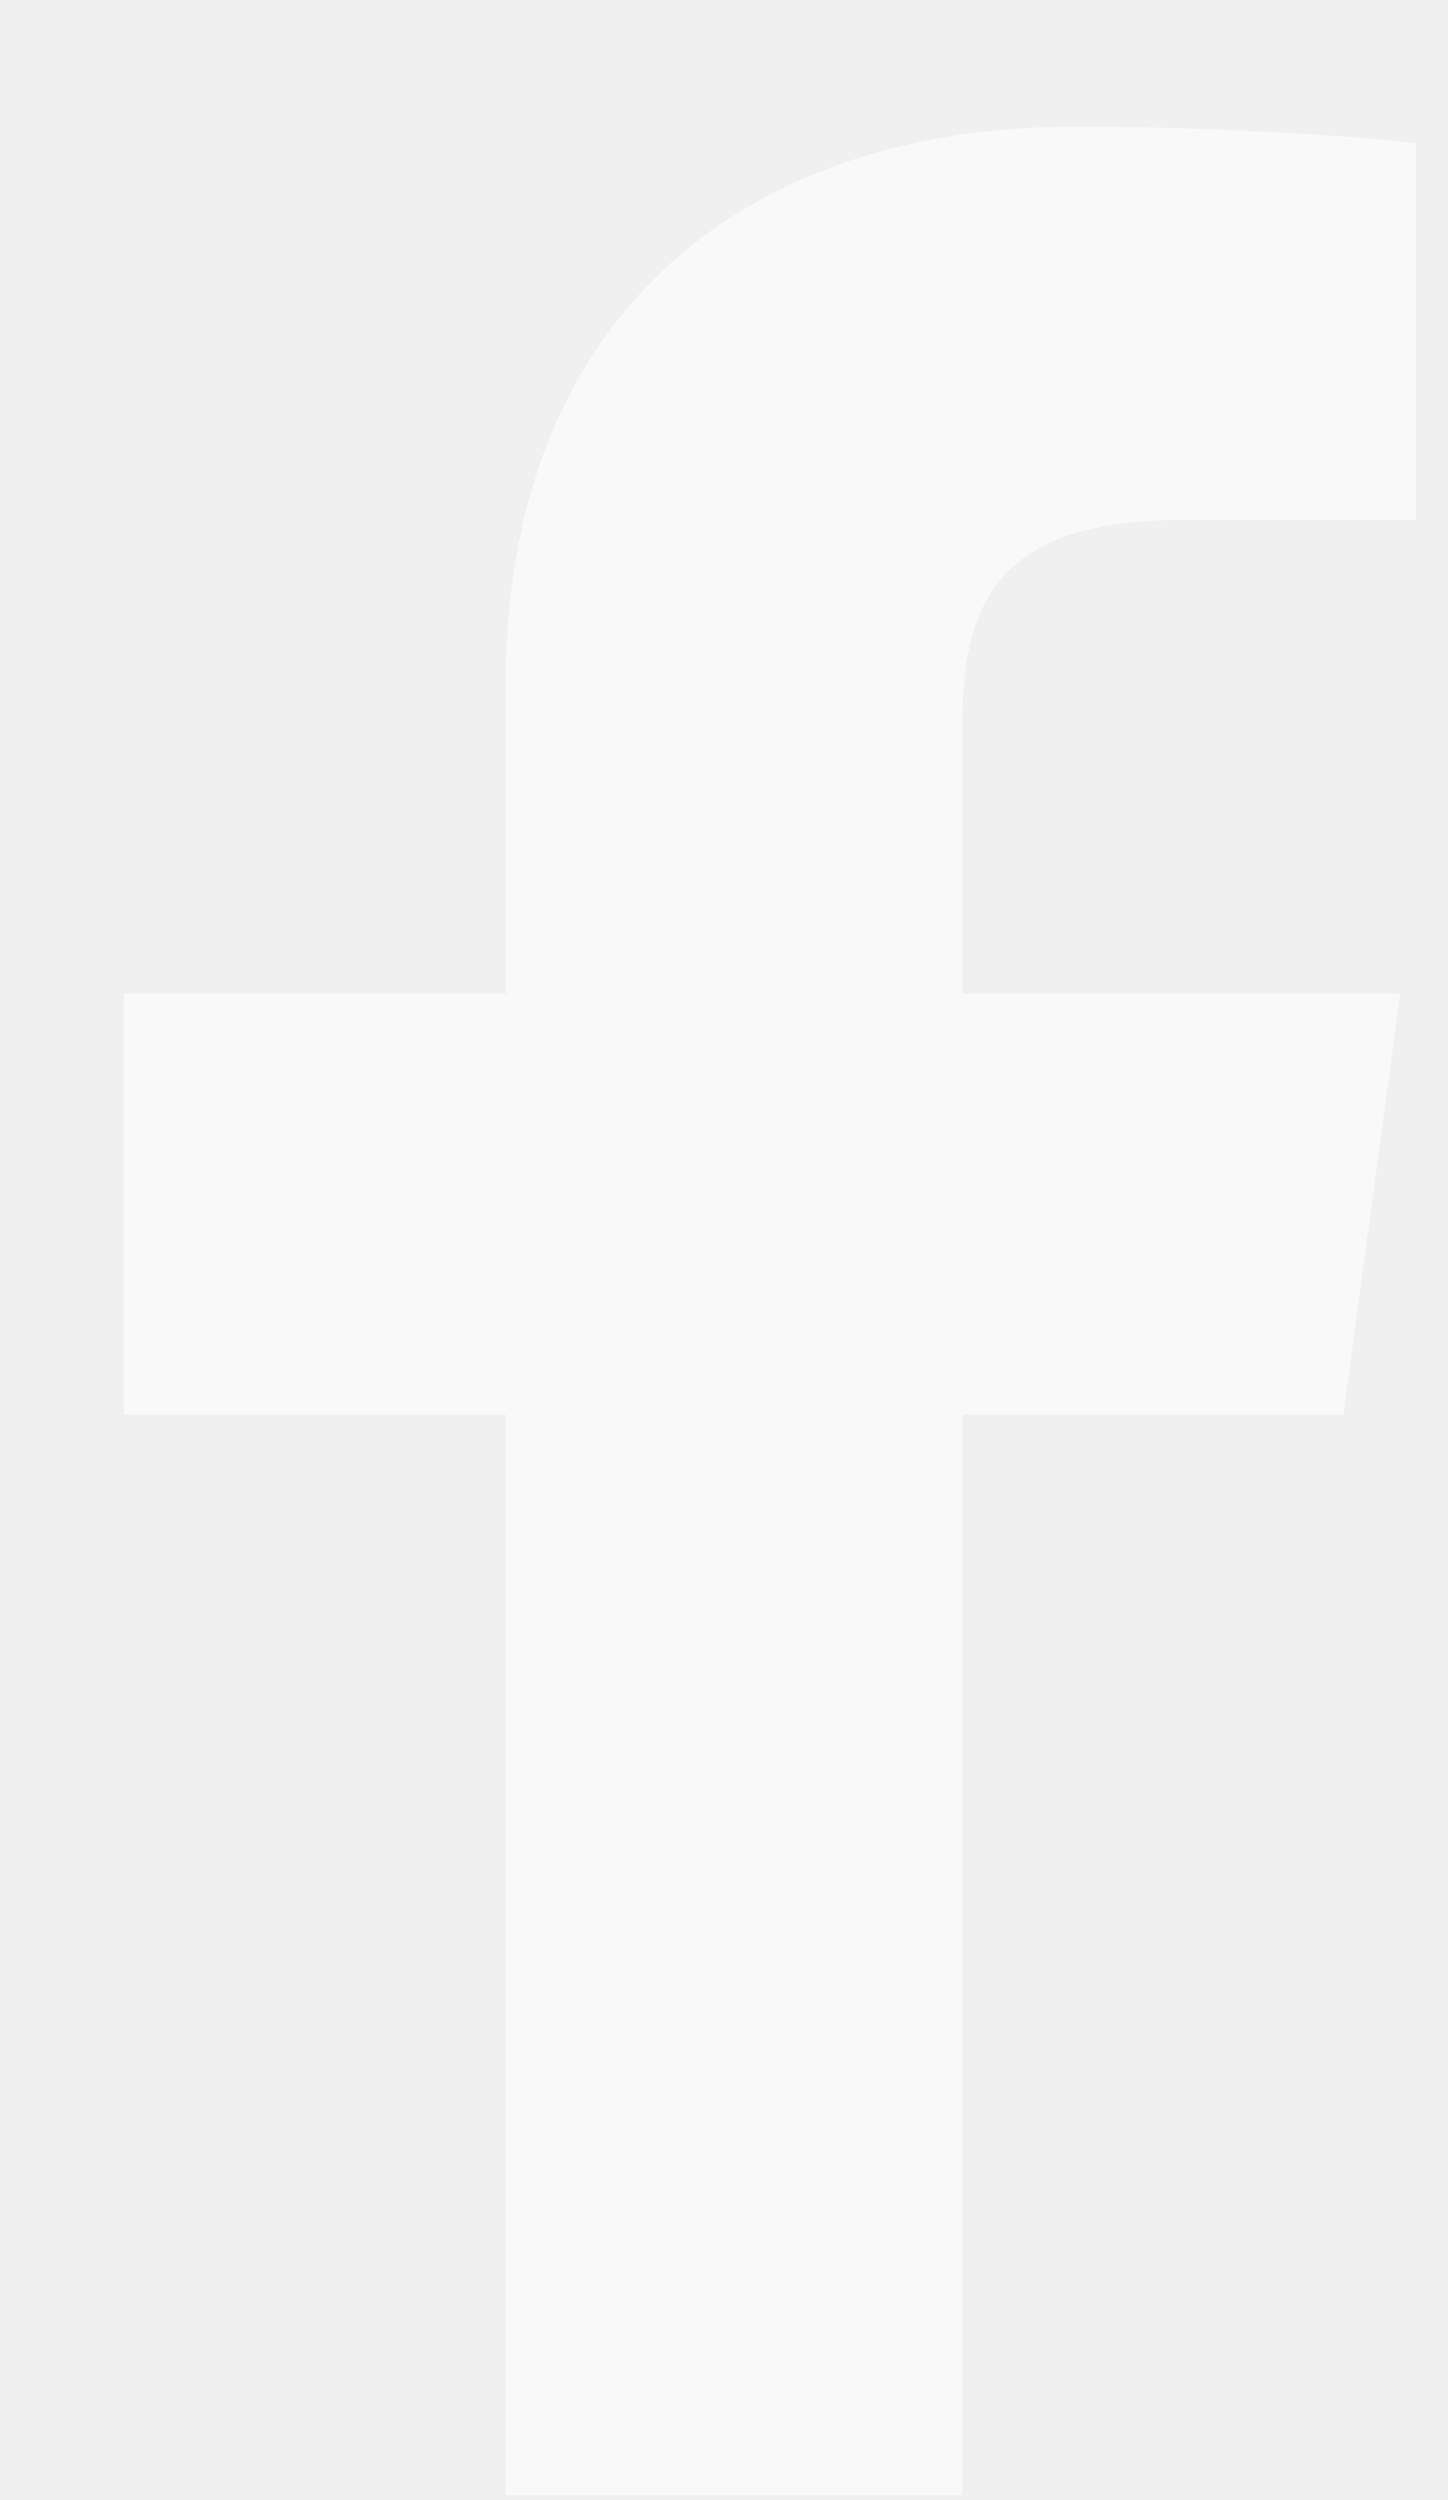
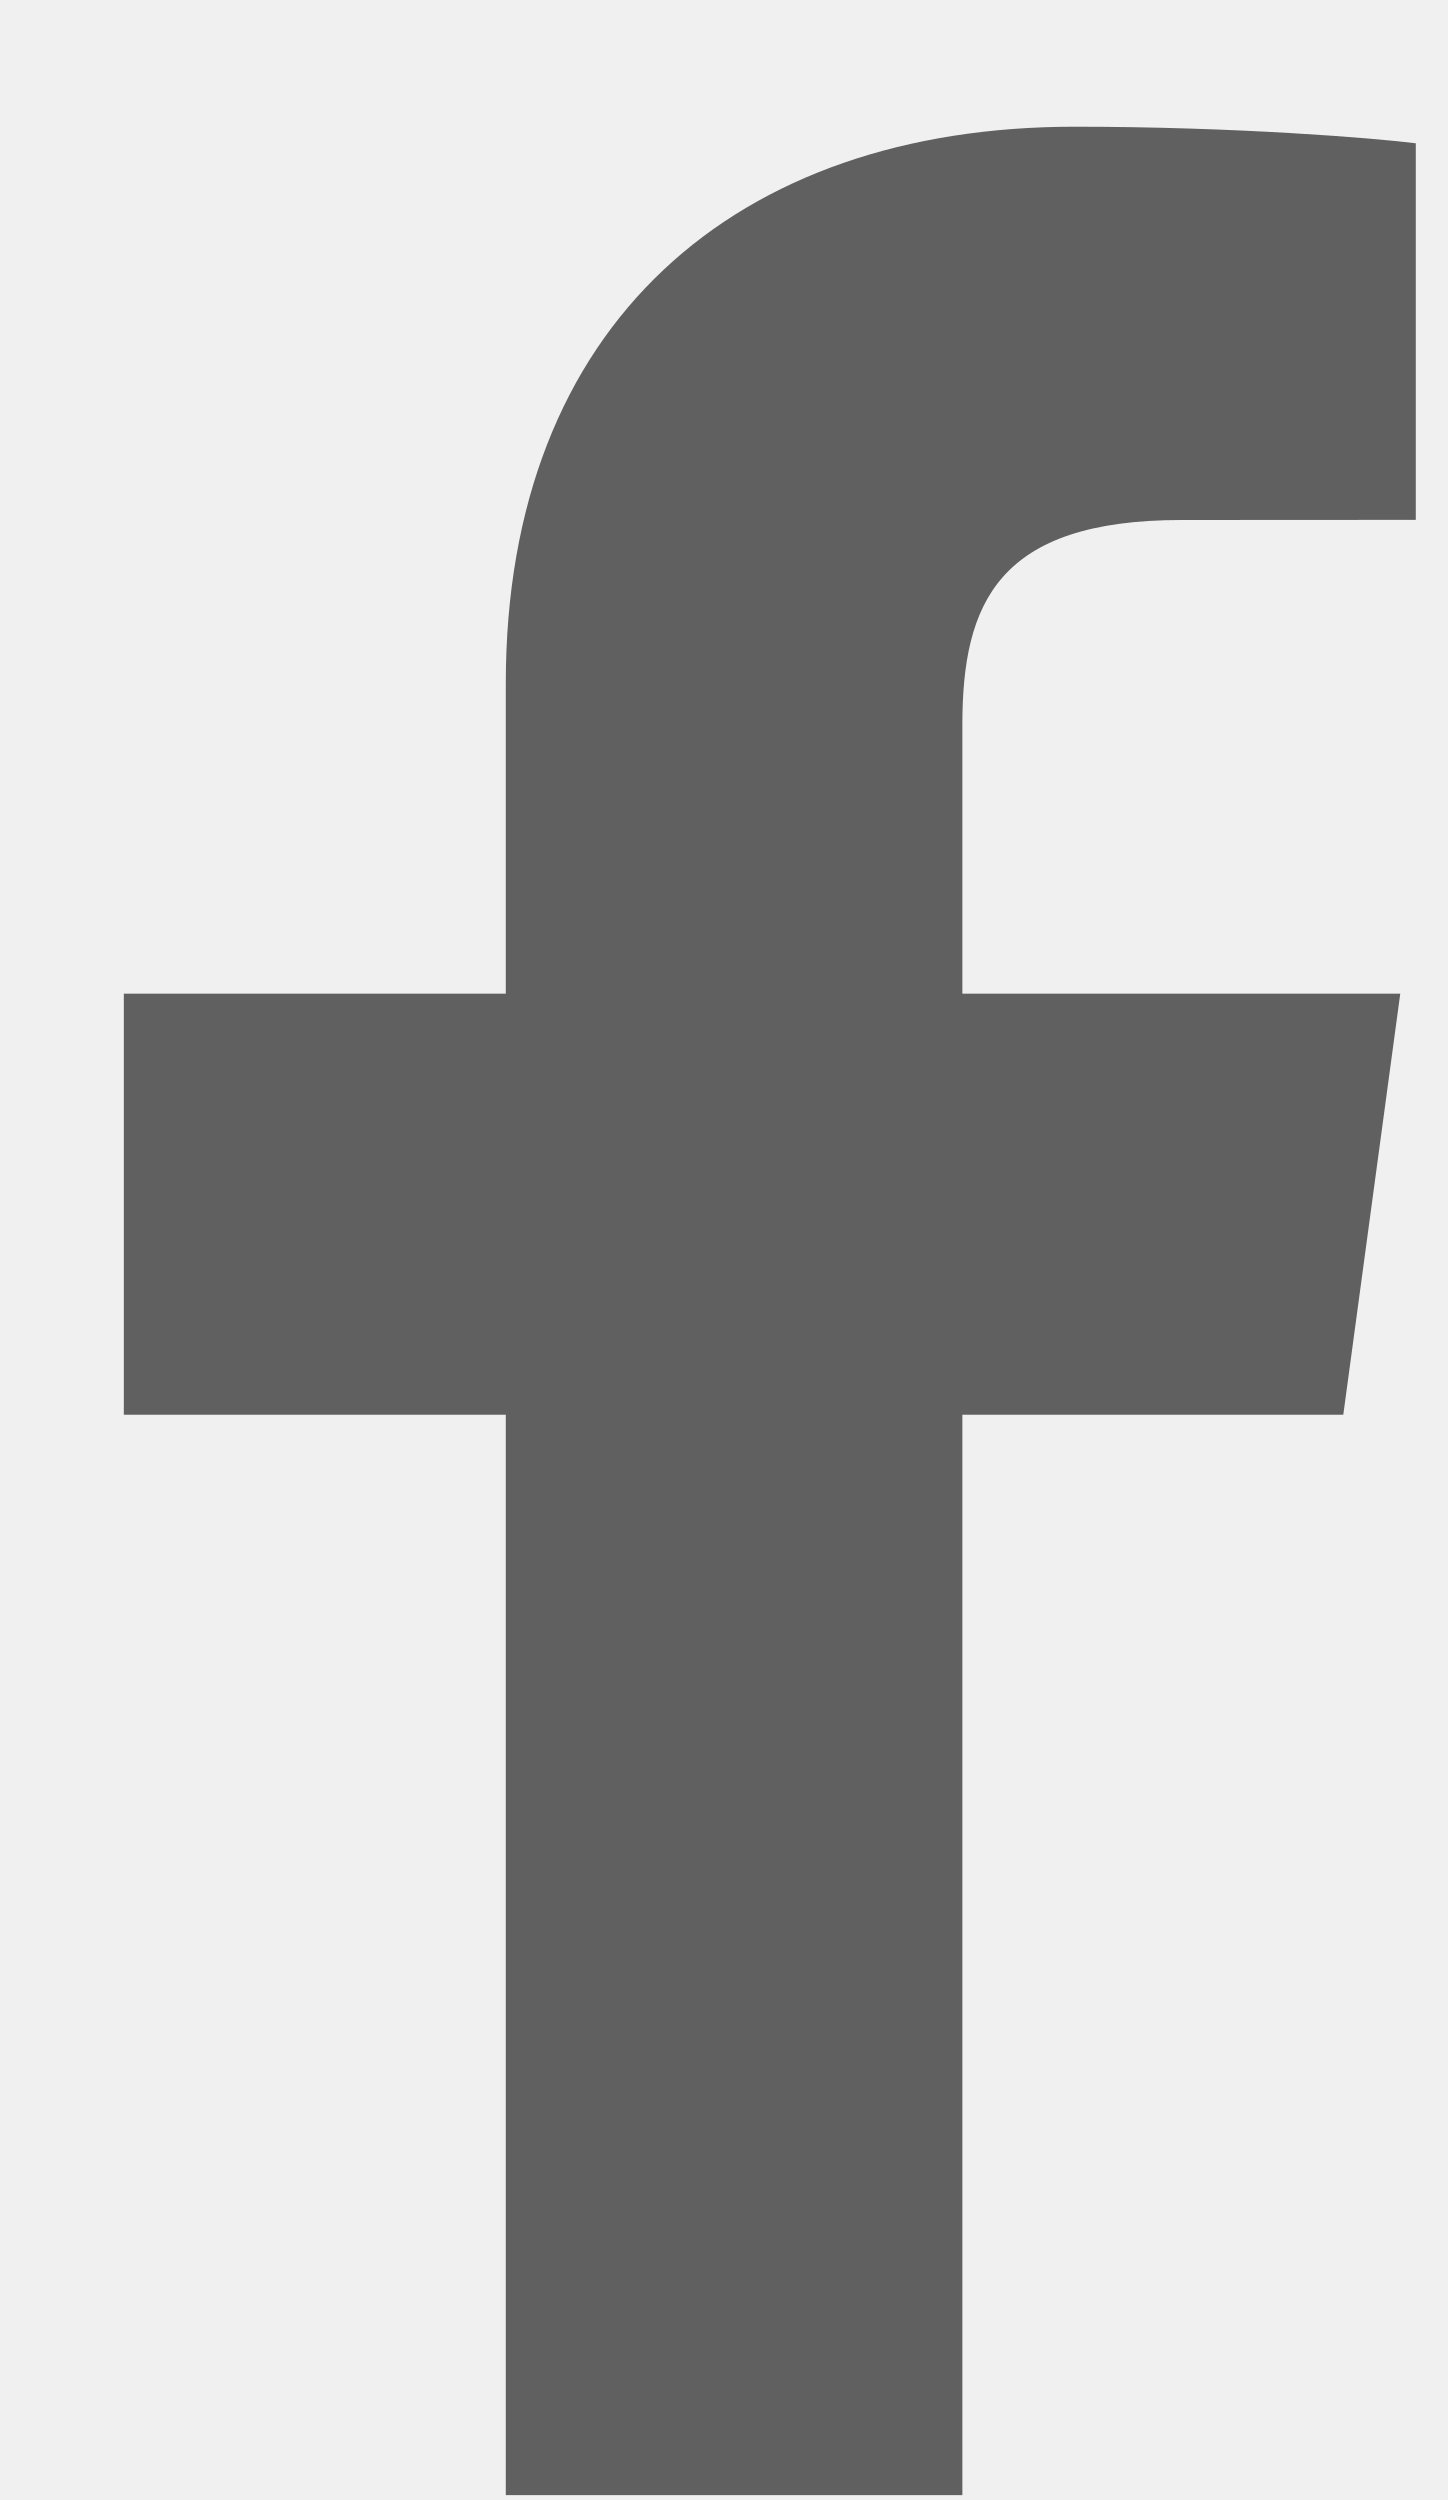
<svg xmlns="http://www.w3.org/2000/svg" width="11" height="19" viewBox="0 0 11 19" fill="none">
-   <path d="M7.314 18.963V10.752H10.209L10.642 7.552H7.314V5.509C7.314 4.583 7.584 3.952 8.98 3.952L10.76 3.951V1.089C10.452 1.05 9.395 0.963 8.166 0.963C5.6 0.963 3.844 2.454 3.844 5.193V7.552H0.941V10.752H3.844V18.963H7.314V18.963Z" fill="white" fill-opacity="0.6" />
+   <path d="M7.314 18.963V10.752H10.209L10.642 7.552H7.314V5.509C7.314 4.583 7.584 3.952 8.98 3.952L10.76 3.951V1.089C10.452 1.05 9.395 0.963 8.166 0.963C5.6 0.963 3.844 2.454 3.844 5.193V7.552H0.941V10.752H3.844V18.963H7.314V18.963Z" fill="black" fill-opacity="0.6" />
</svg>
